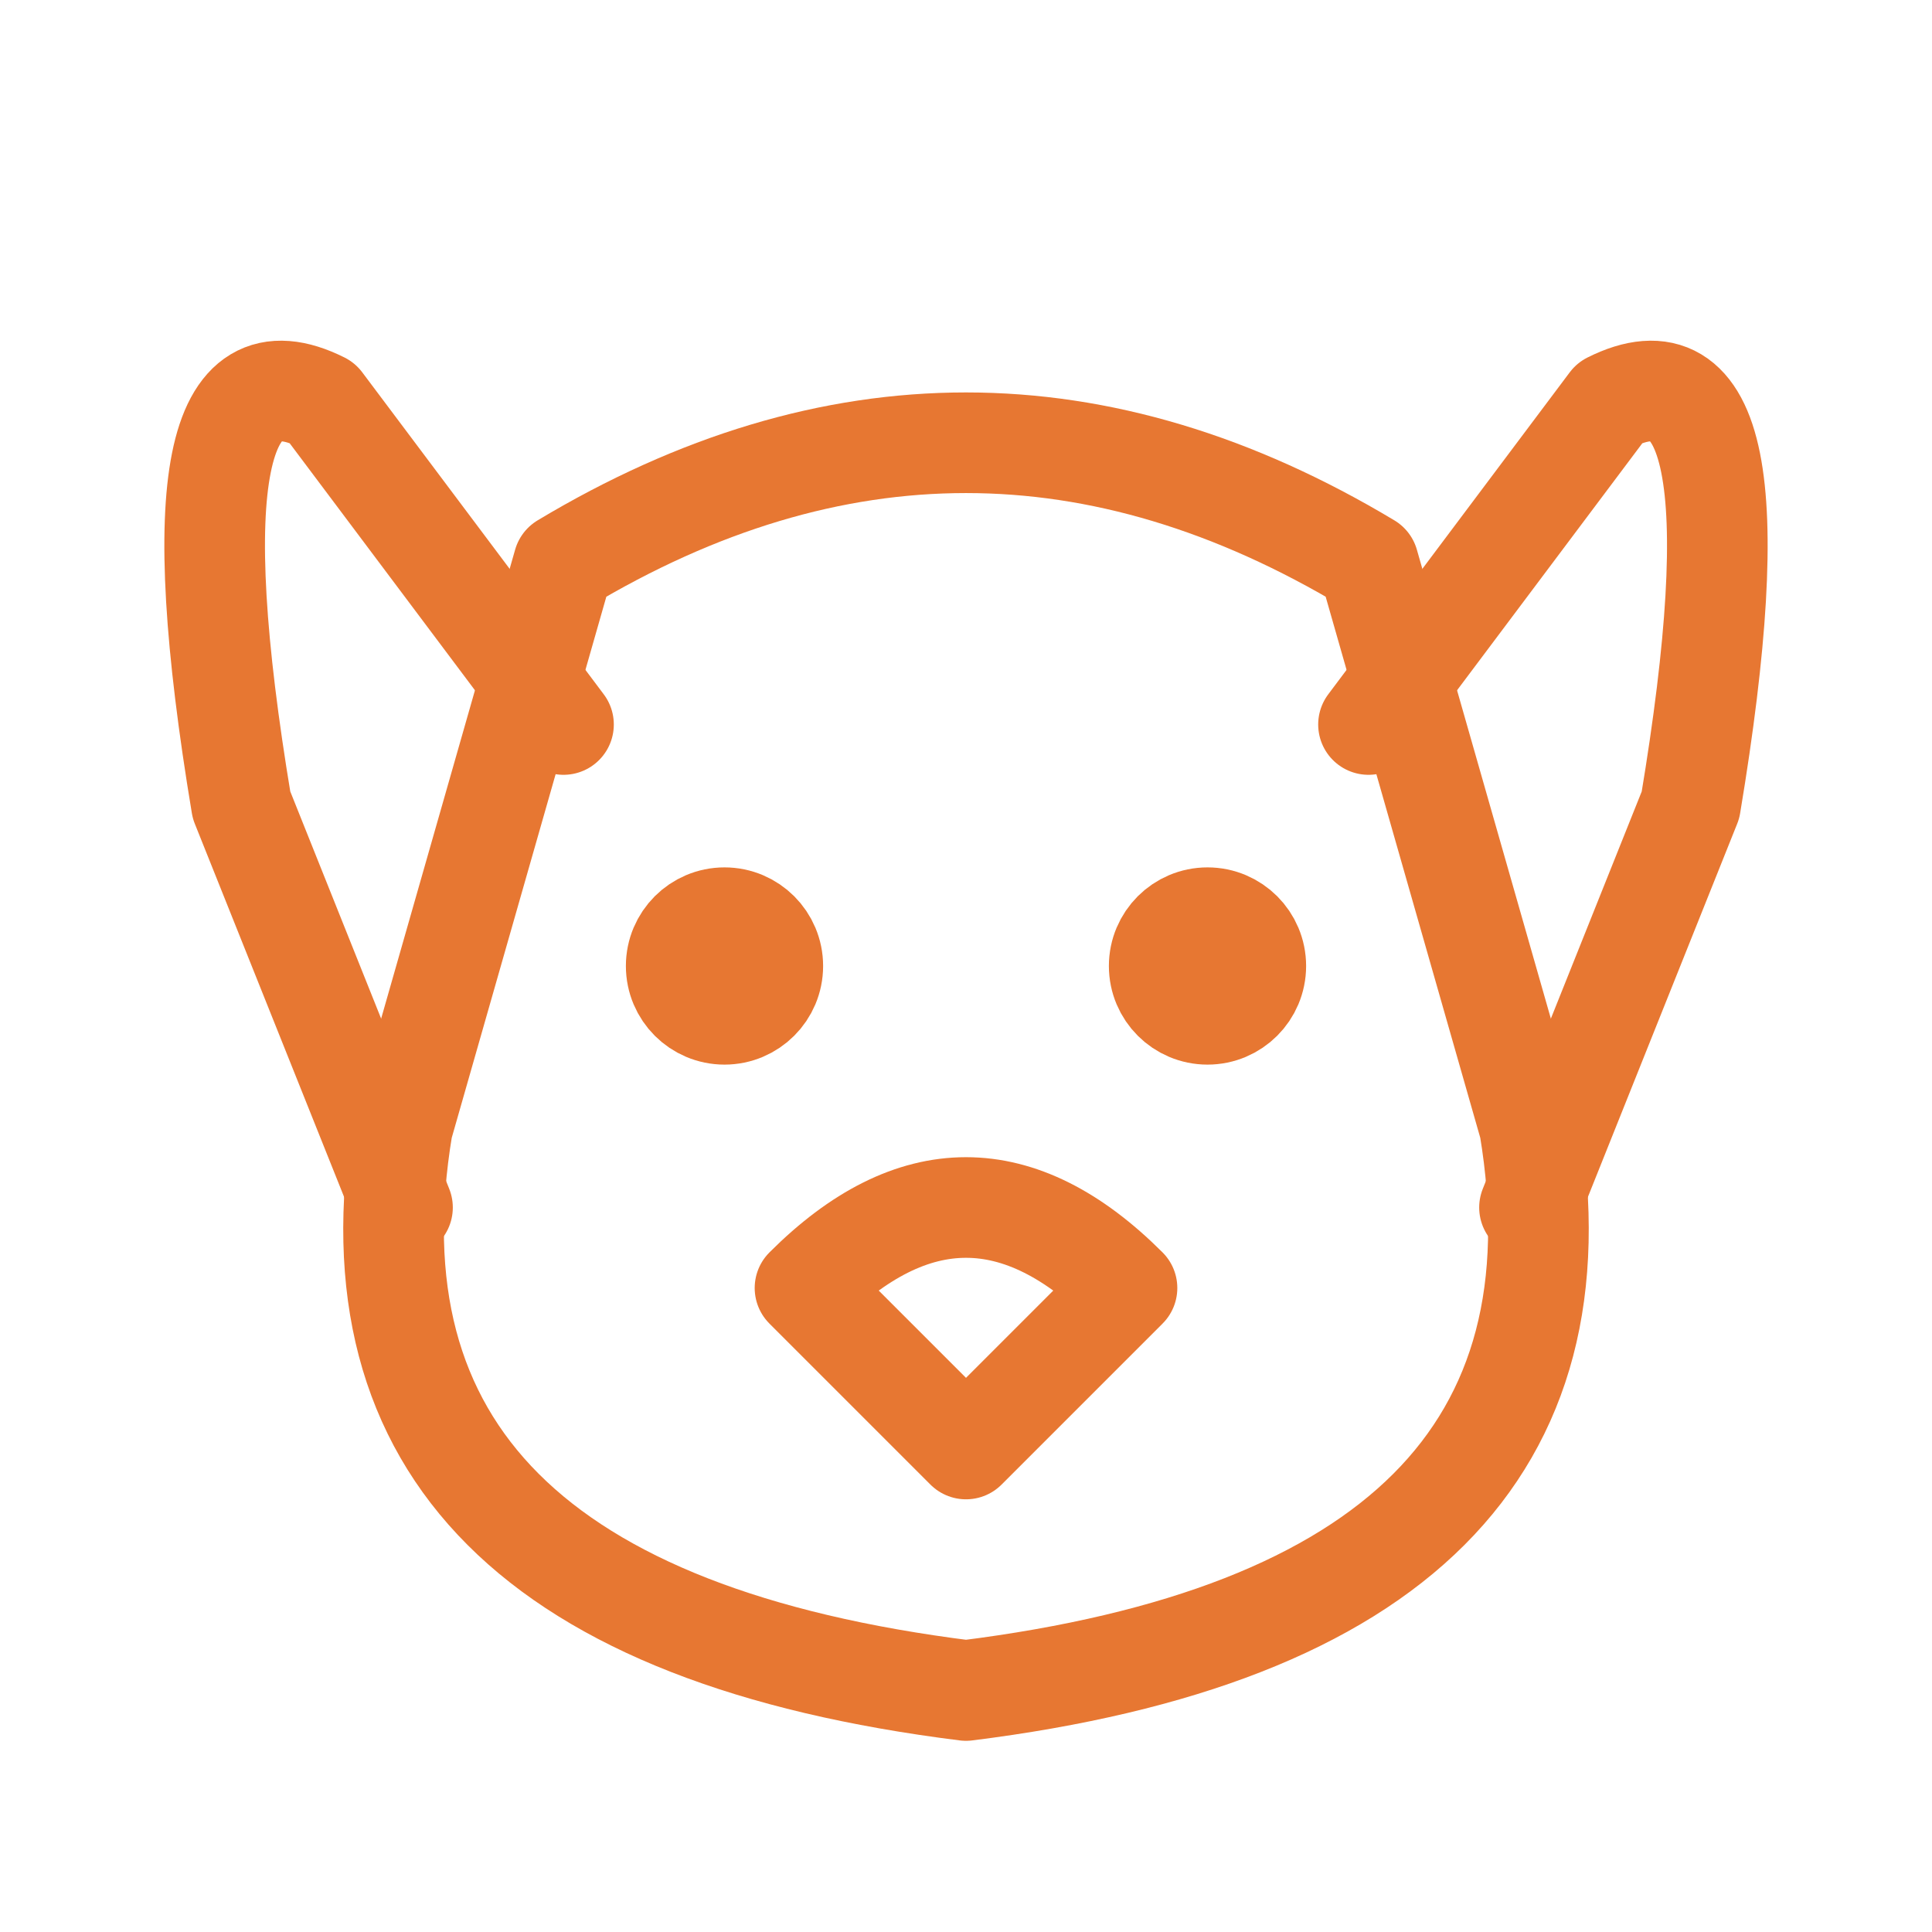
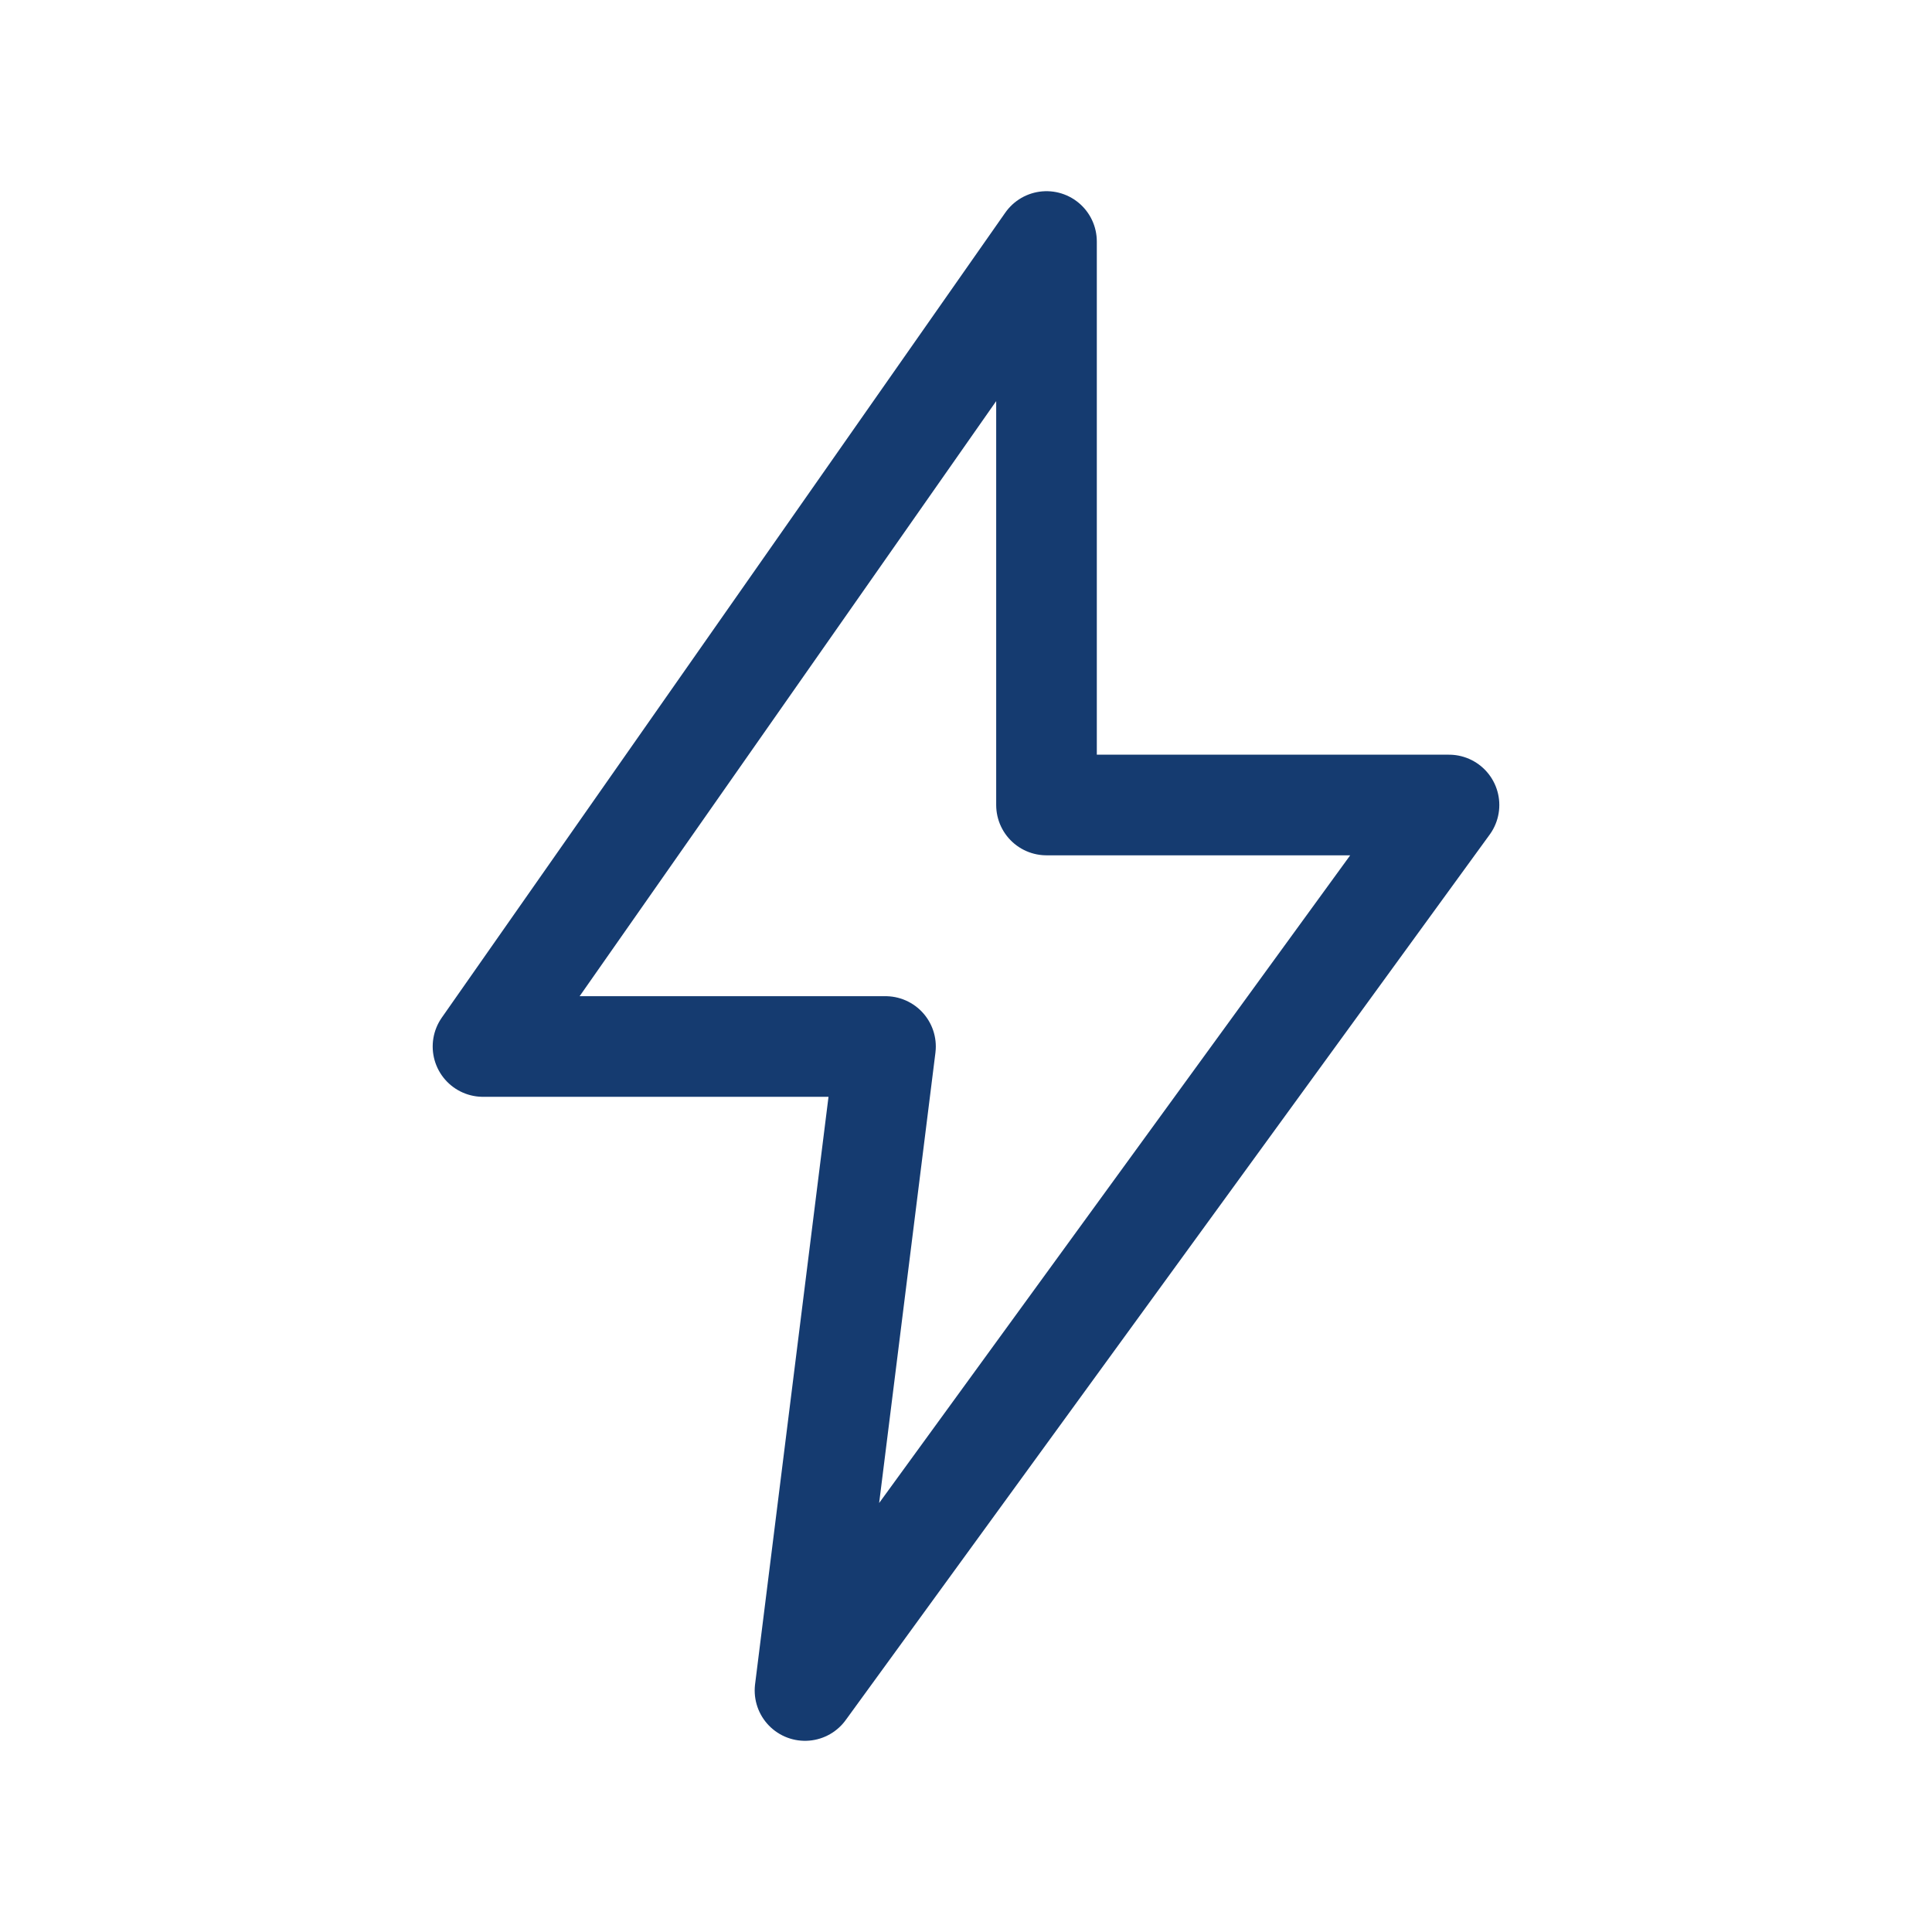
<svg xmlns="http://www.w3.org/2000/svg" viewBox="0 0 24 24">
-   <g fill="none" stroke="#E77732" stroke-width="1.25" stroke-linecap="round" stroke-linejoin="round">
-     <path d="M7 9 L4 5 Q2 4 3 10 L5 15 M17 9 L20 5 Q22 4 21 10 L19 15" />
-     <path d="M7 7 Q12 4 17 7 L19 14 Q20 20 12 21 Q4 20 5 14 Z" />
-     <path d="M10 16 Q12 14 14 16 L12 18 Z" />
-     <circle cx="9" cy="12" r=".6" fill="#E77732" />
-     <circle cx="15" cy="12" r=".6" fill="#E77732" />
+   <g fill="none" stroke="#153B70" stroke-width="1.25" stroke-linecap="round" stroke-linejoin="round">
+     <path d="M13 3 L6 13 L11 13 L10 21 L18 10 L13 10 Z" />
  </g>
</svg>
